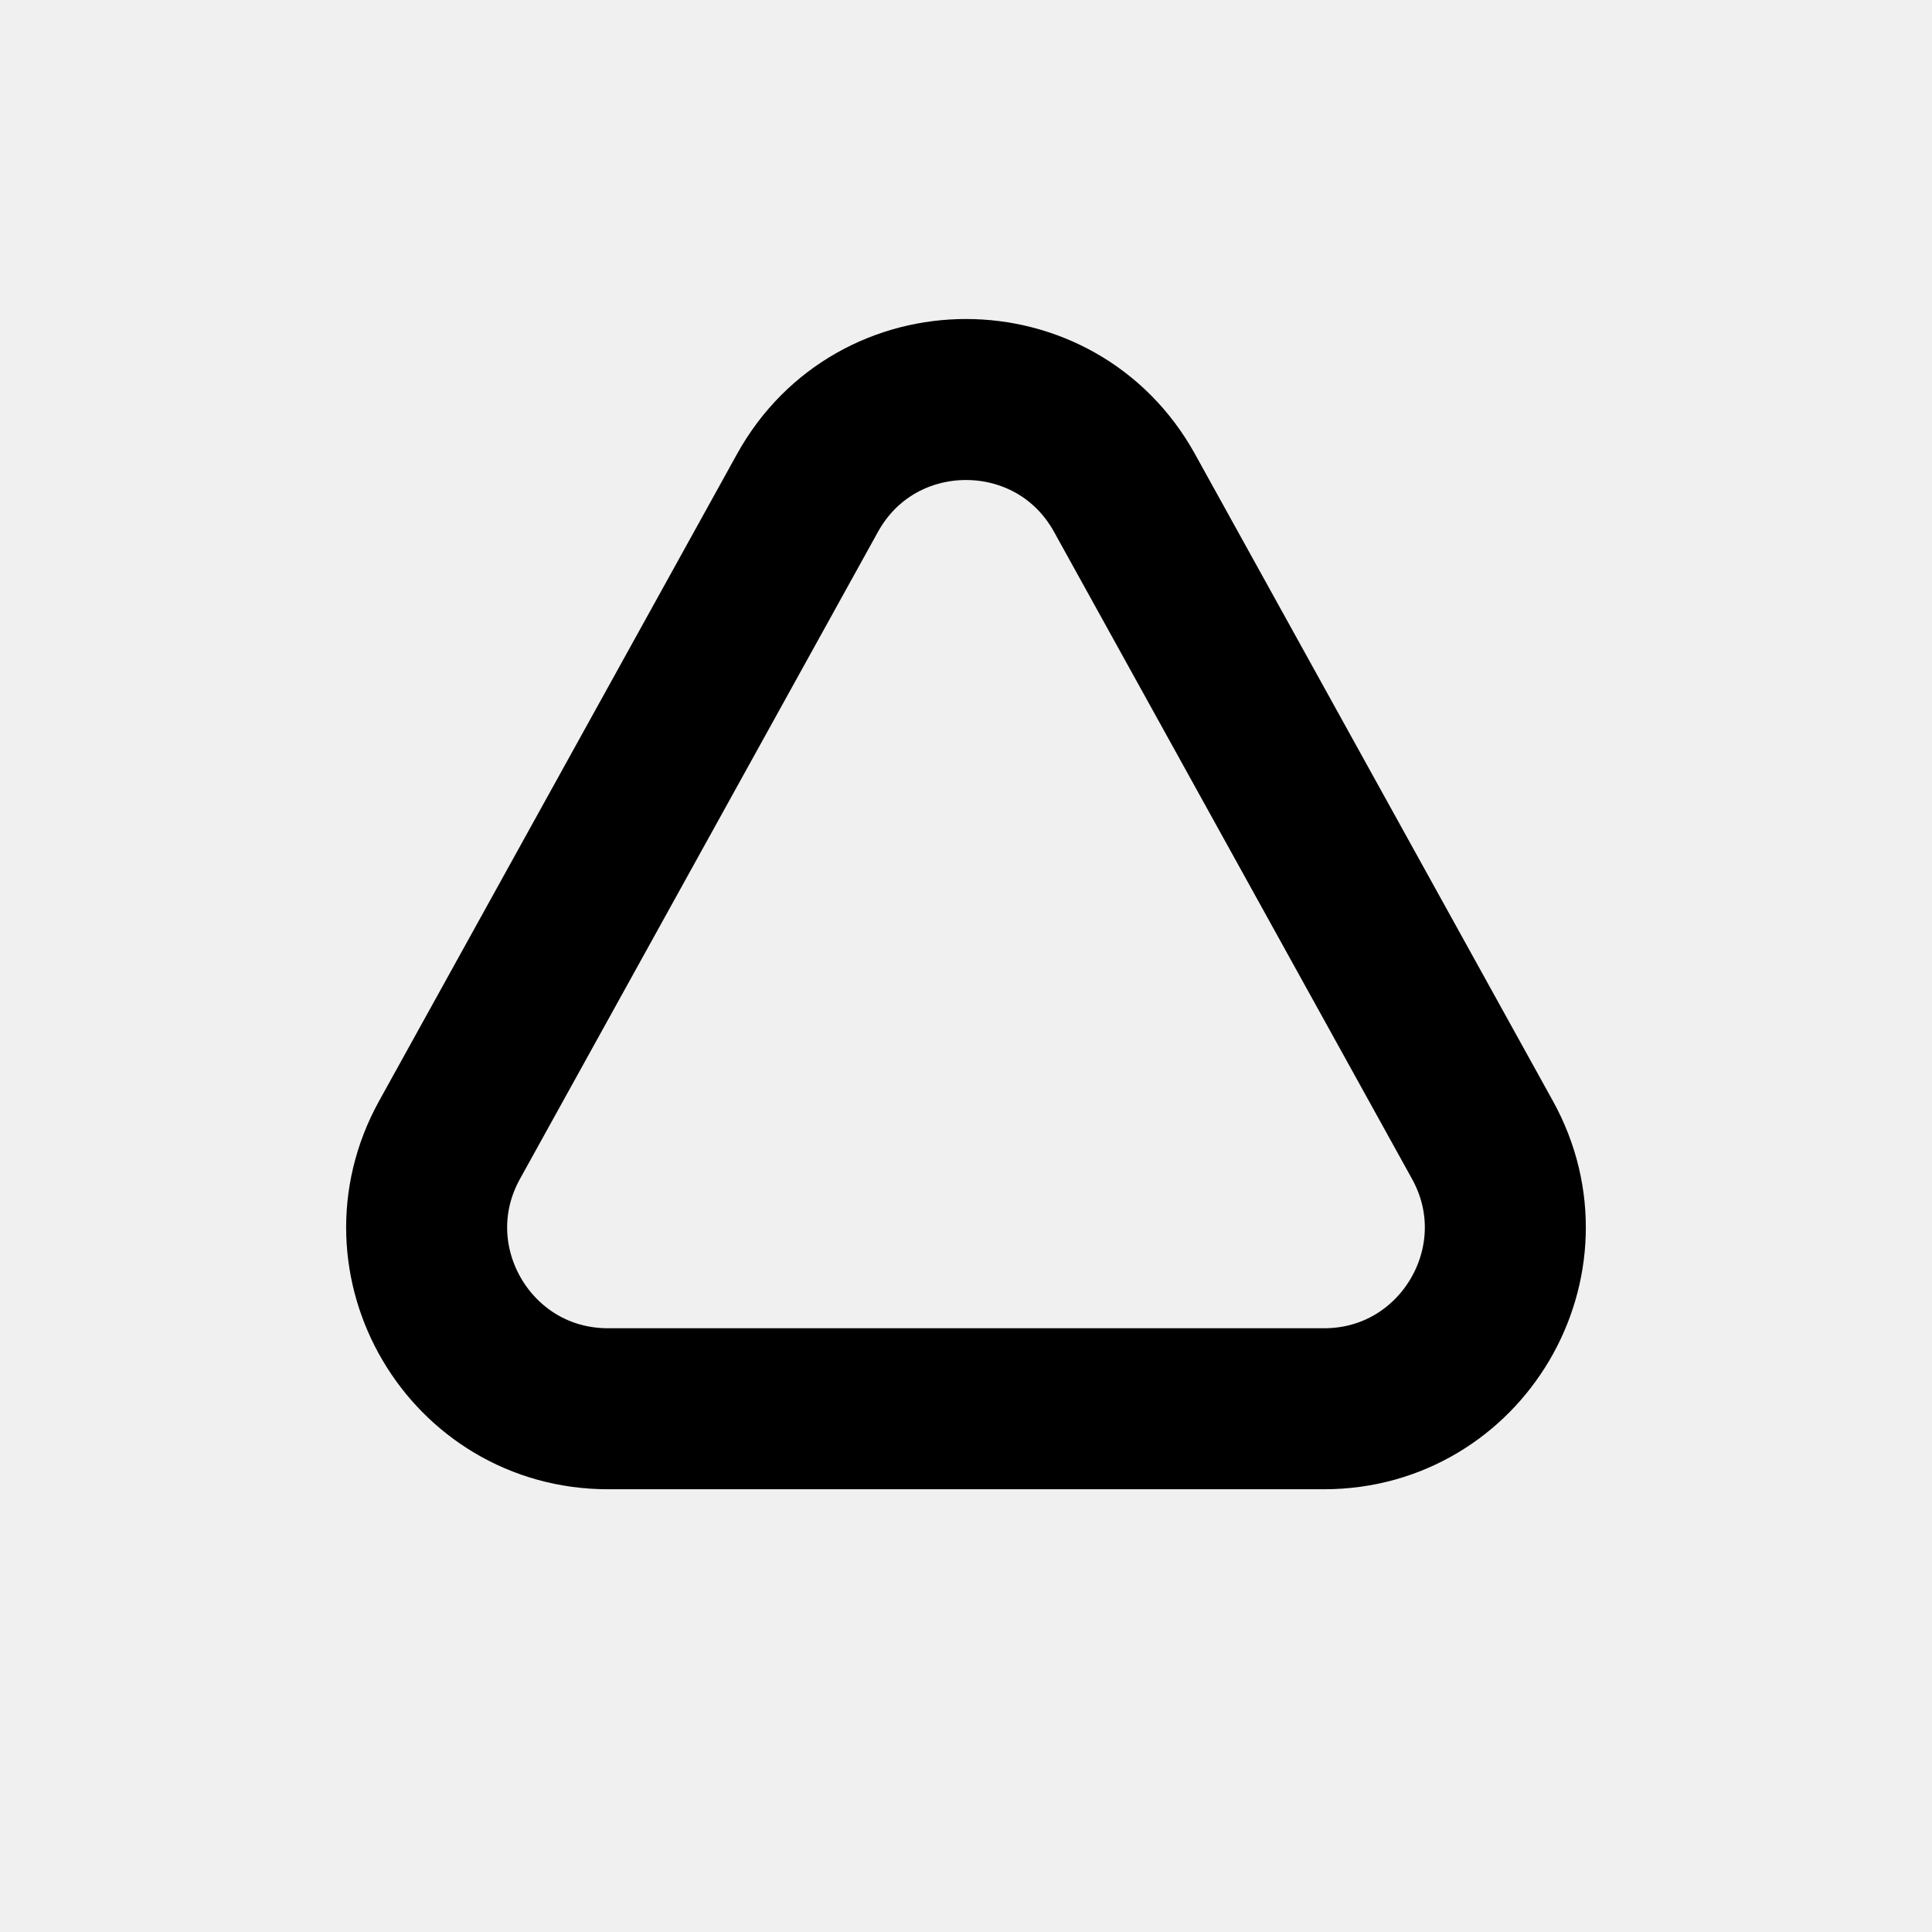
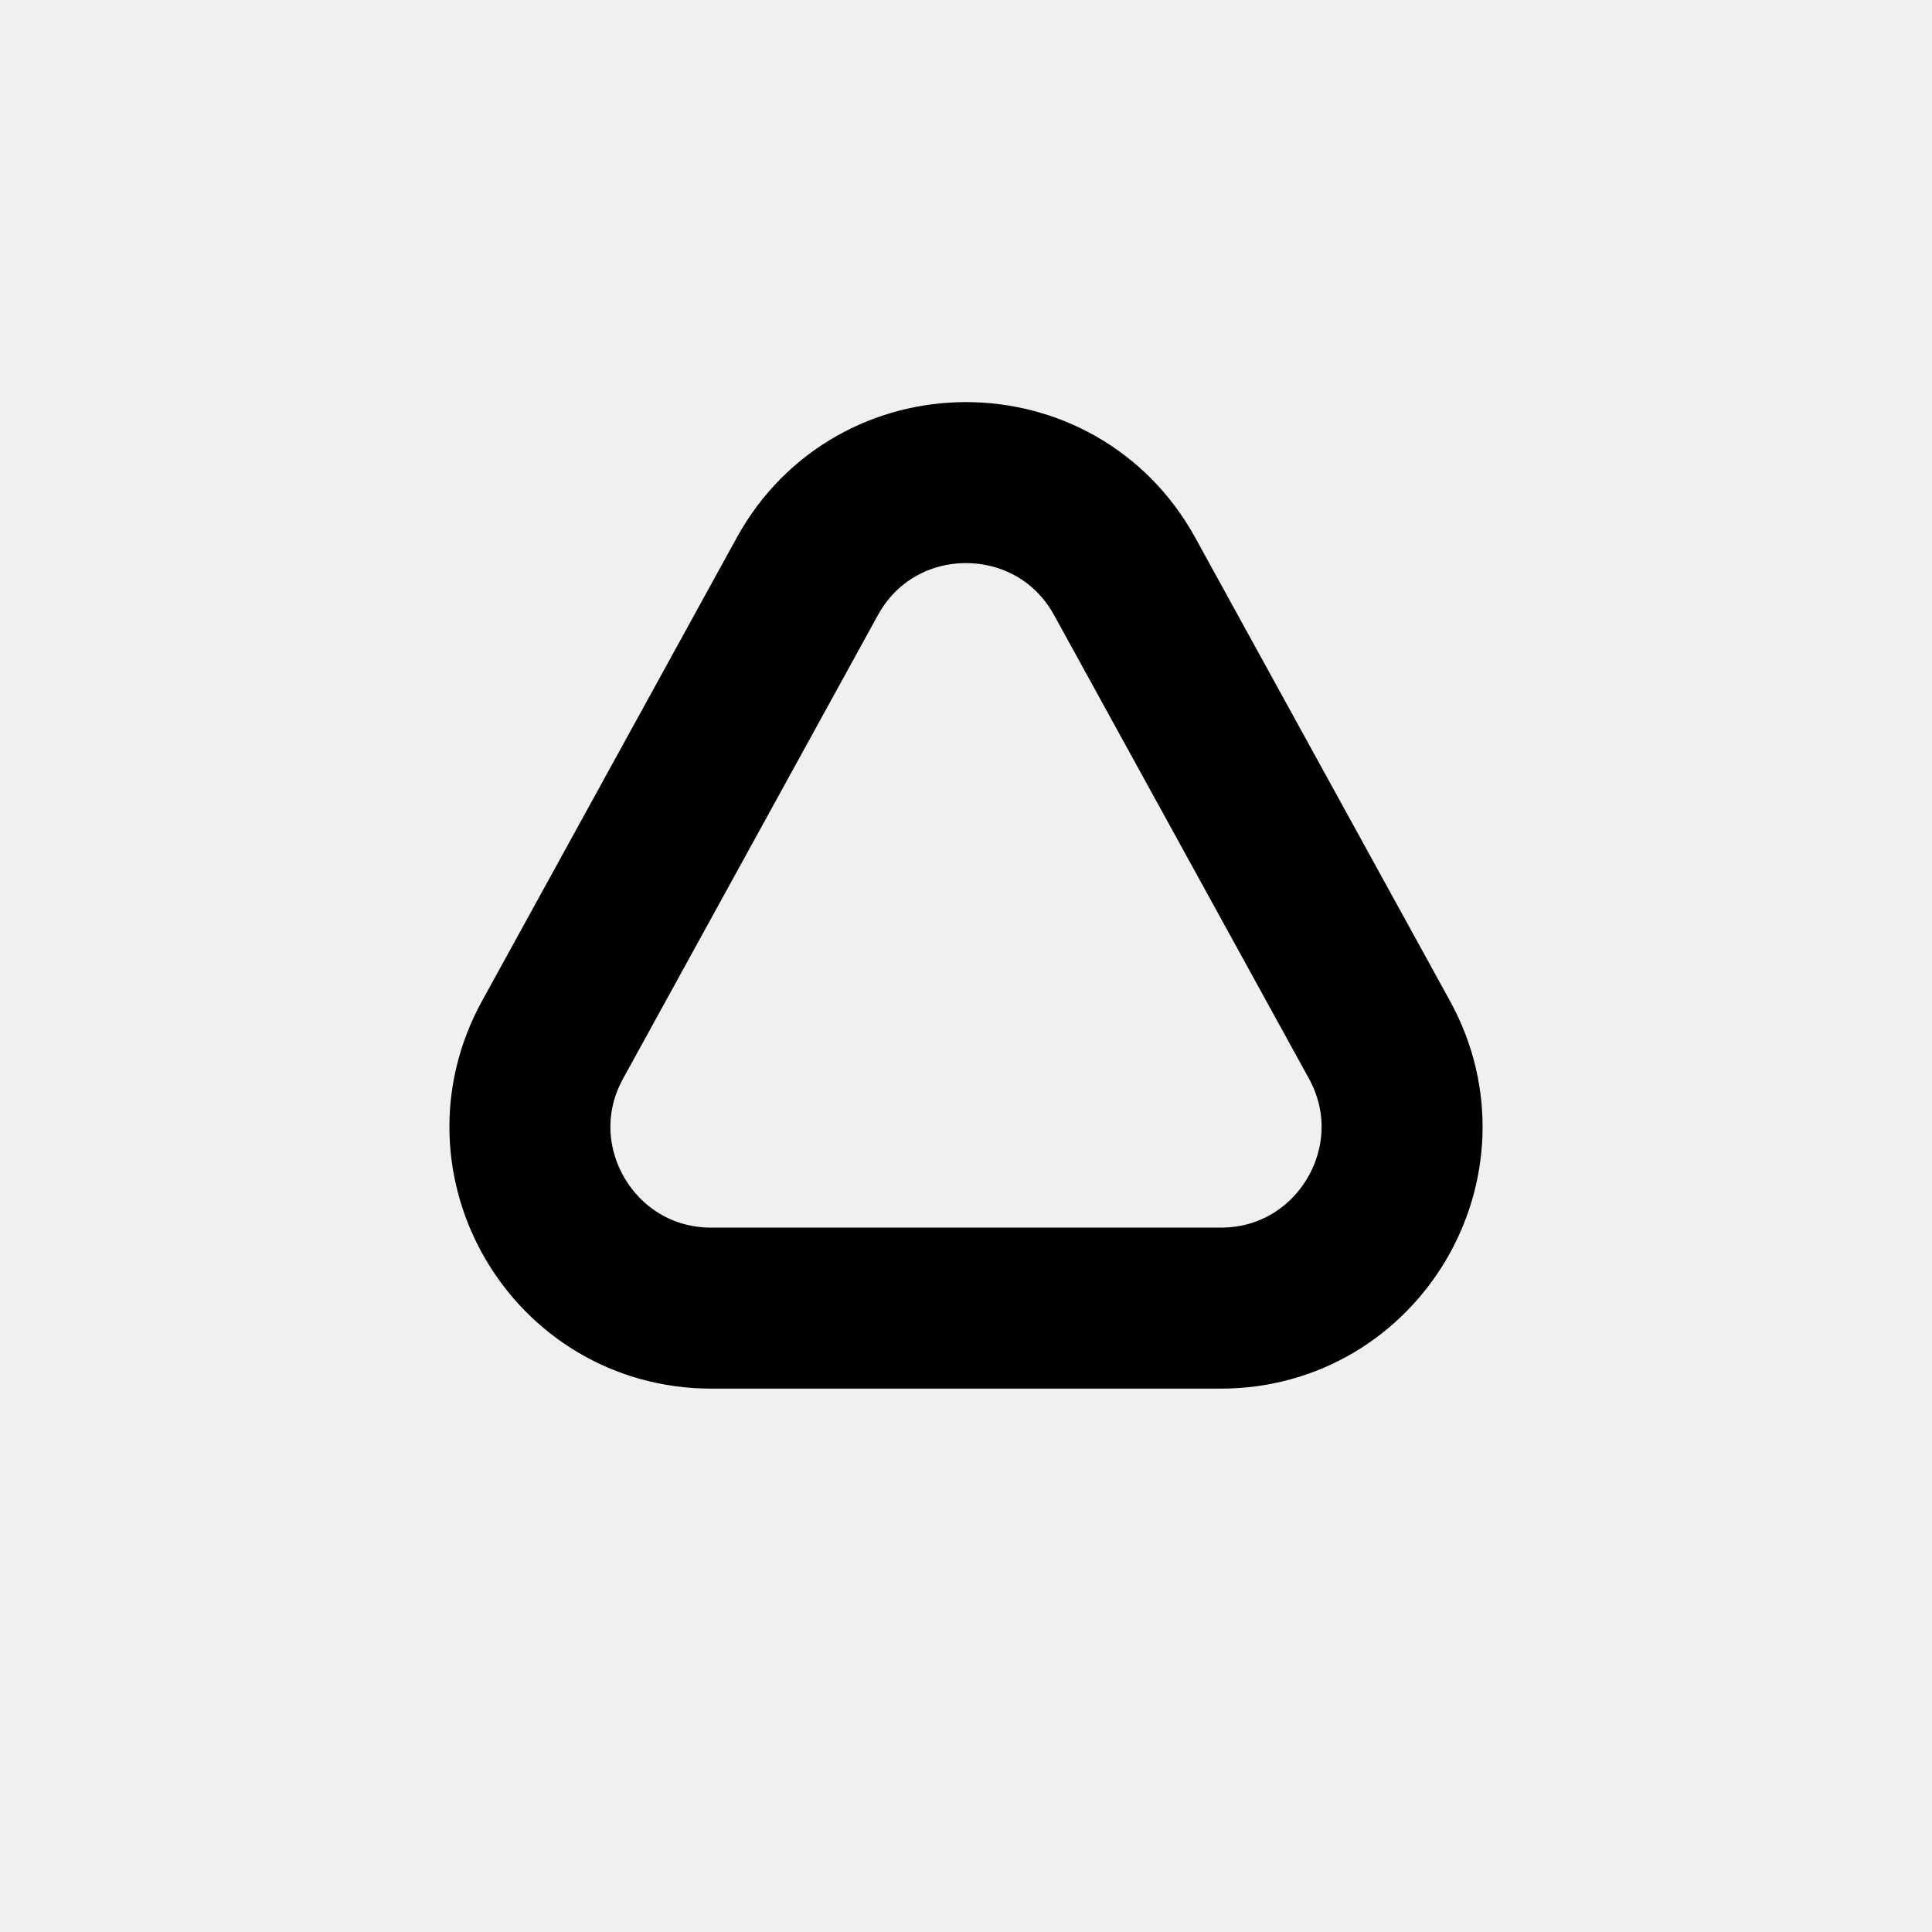
<svg xmlns="http://www.w3.org/2000/svg" width="48" height="48" viewBox="0 0 48 48" fill="none">
-   <g clip-path="url(#clip0_1_2)">
-     <path d="M20.062 12.247C21.775 9.152 26.225 9.152 27.938 12.247L36.831 28.321C38.49 31.32 36.321 35 32.894 35H15.106C11.679 35 9.509 31.32 11.169 28.321L20.062 12.247Z" stroke="black" stroke-width="4" />
-   </g>
-   <defs>
-     <clipPath id="clip0_1_2">
-       <rect width="48" height="48" fill="white" />
-     </clipPath>
-   </defs>
+   <path d="M20.057 14.322C21.766 11.213 26.234 11.213 27.943 14.322L34.272 25.832C35.92 28.831 33.751 32.5 30.329 32.5H17.672C14.249 32.5 12.079 28.831 13.729 25.832L20.057 14.322Z" stroke="black" stroke-width="4" />
</svg>
